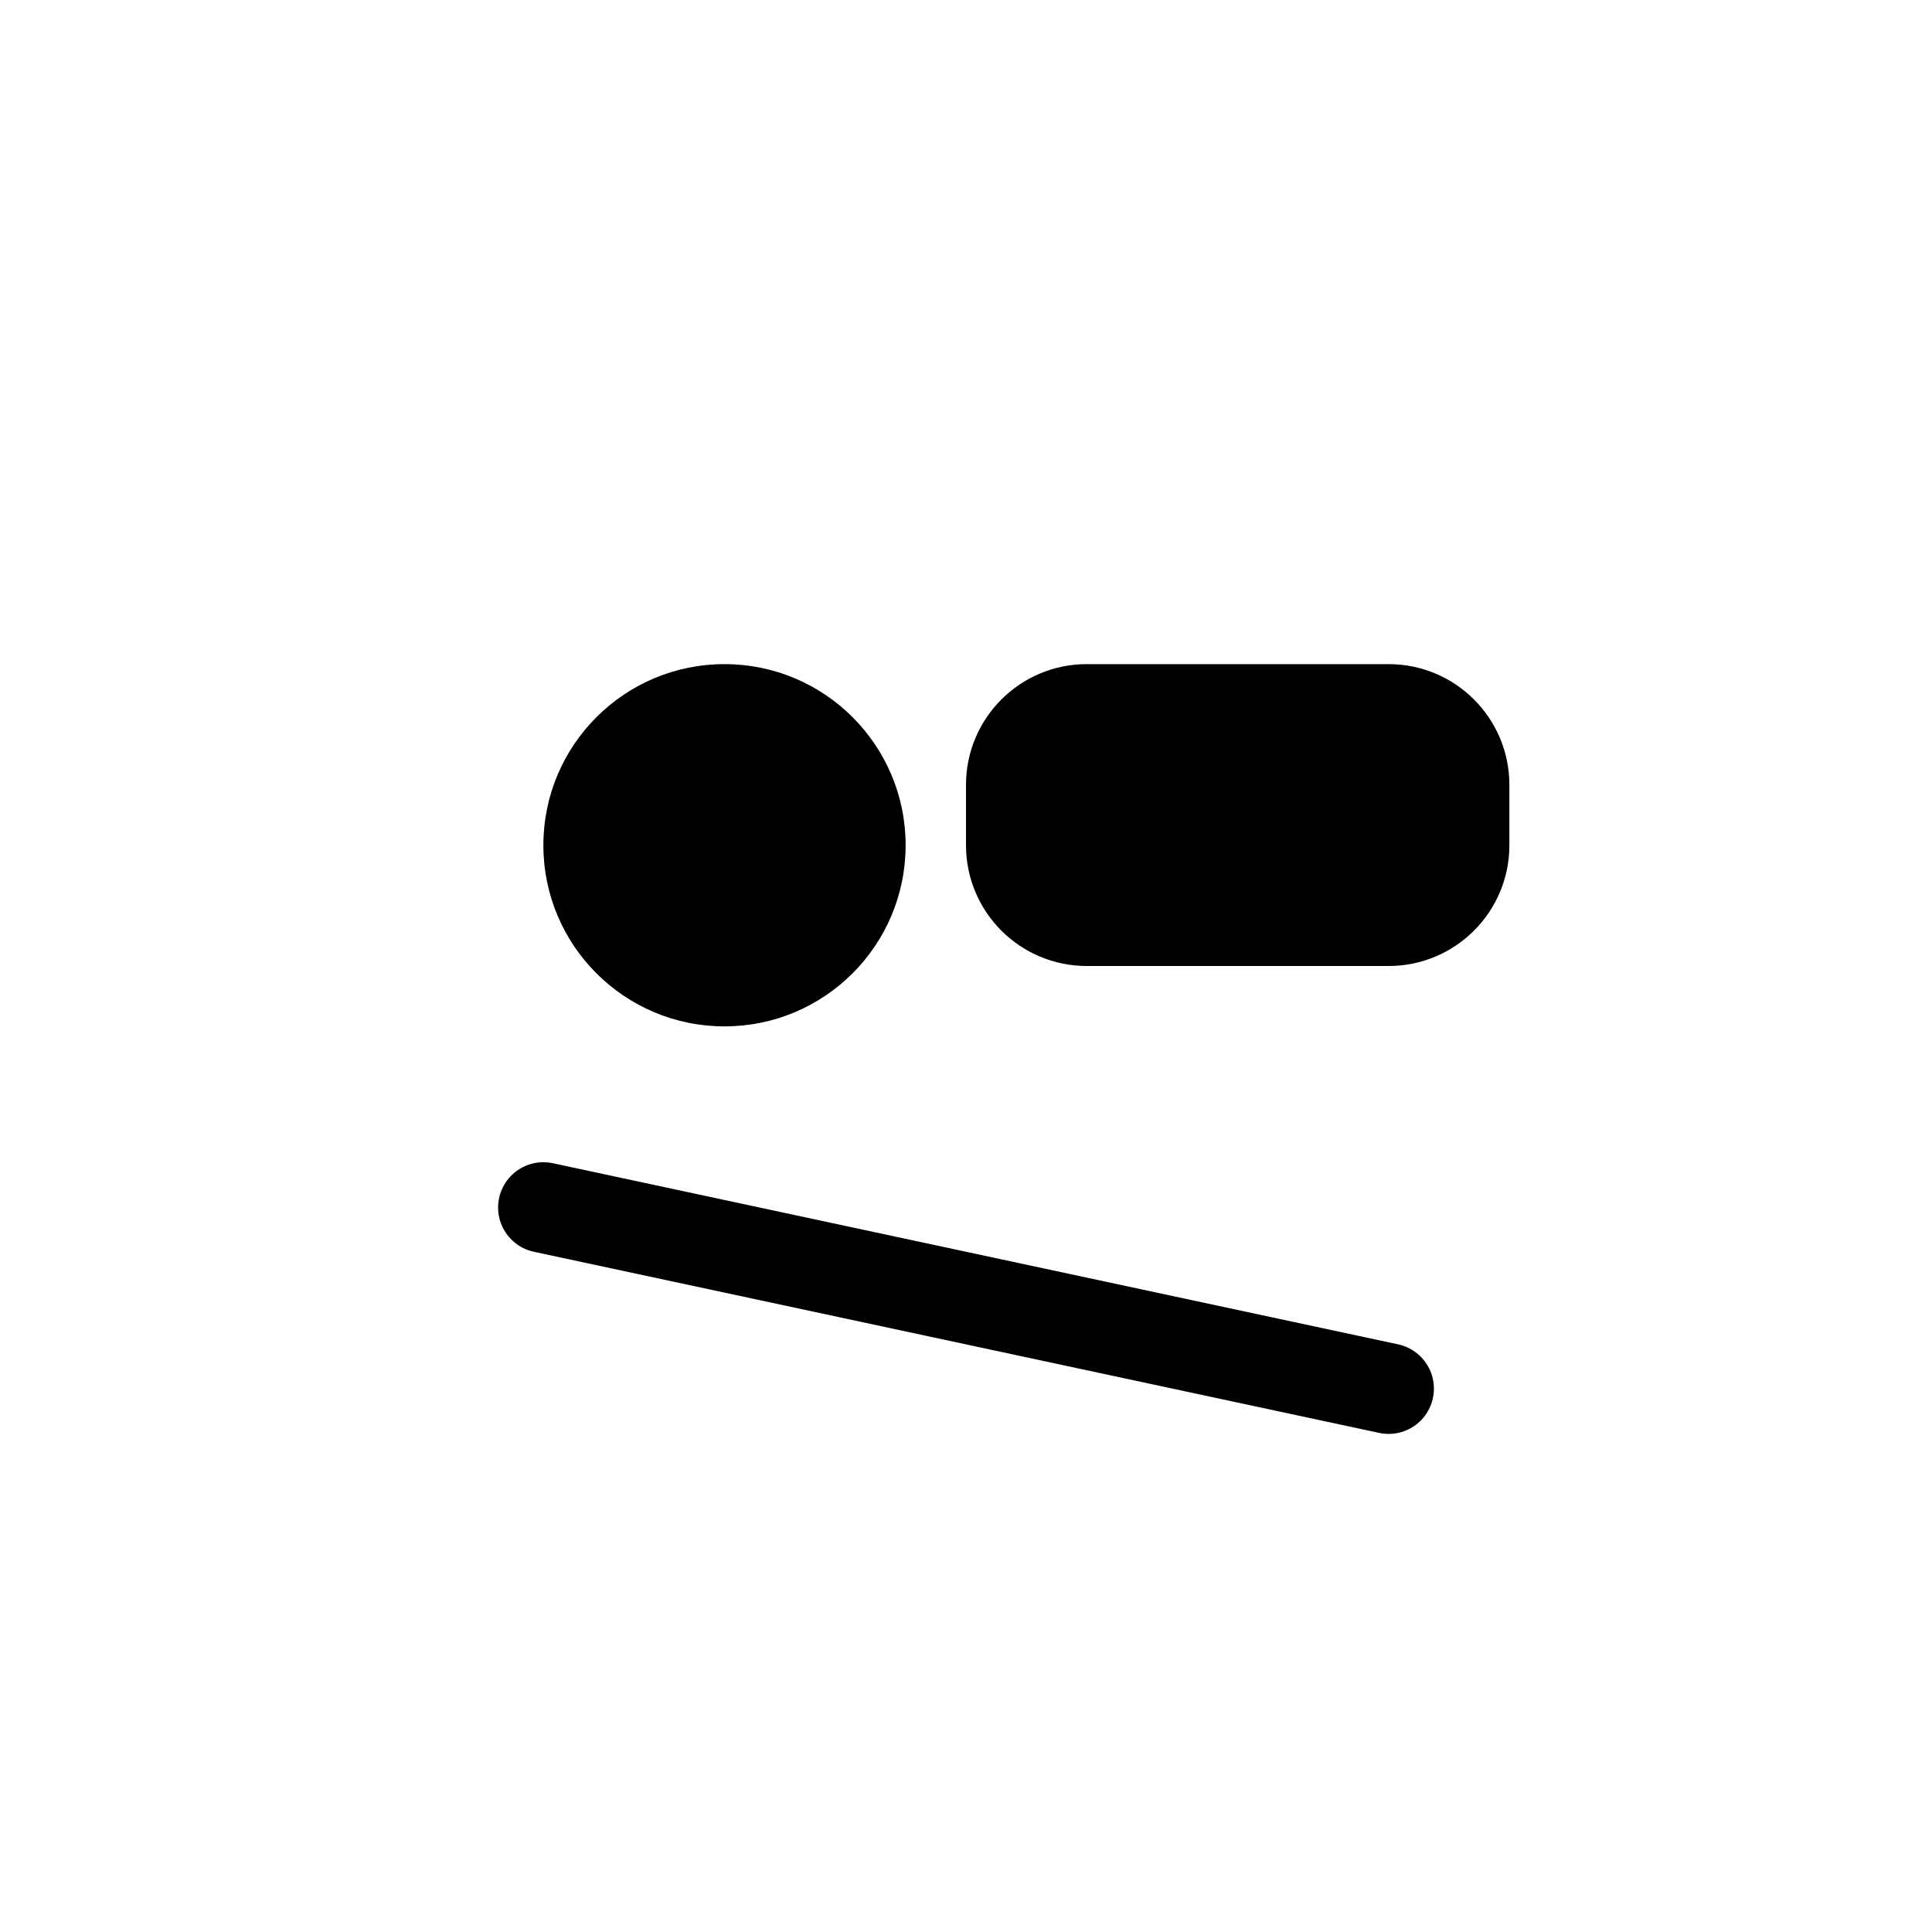
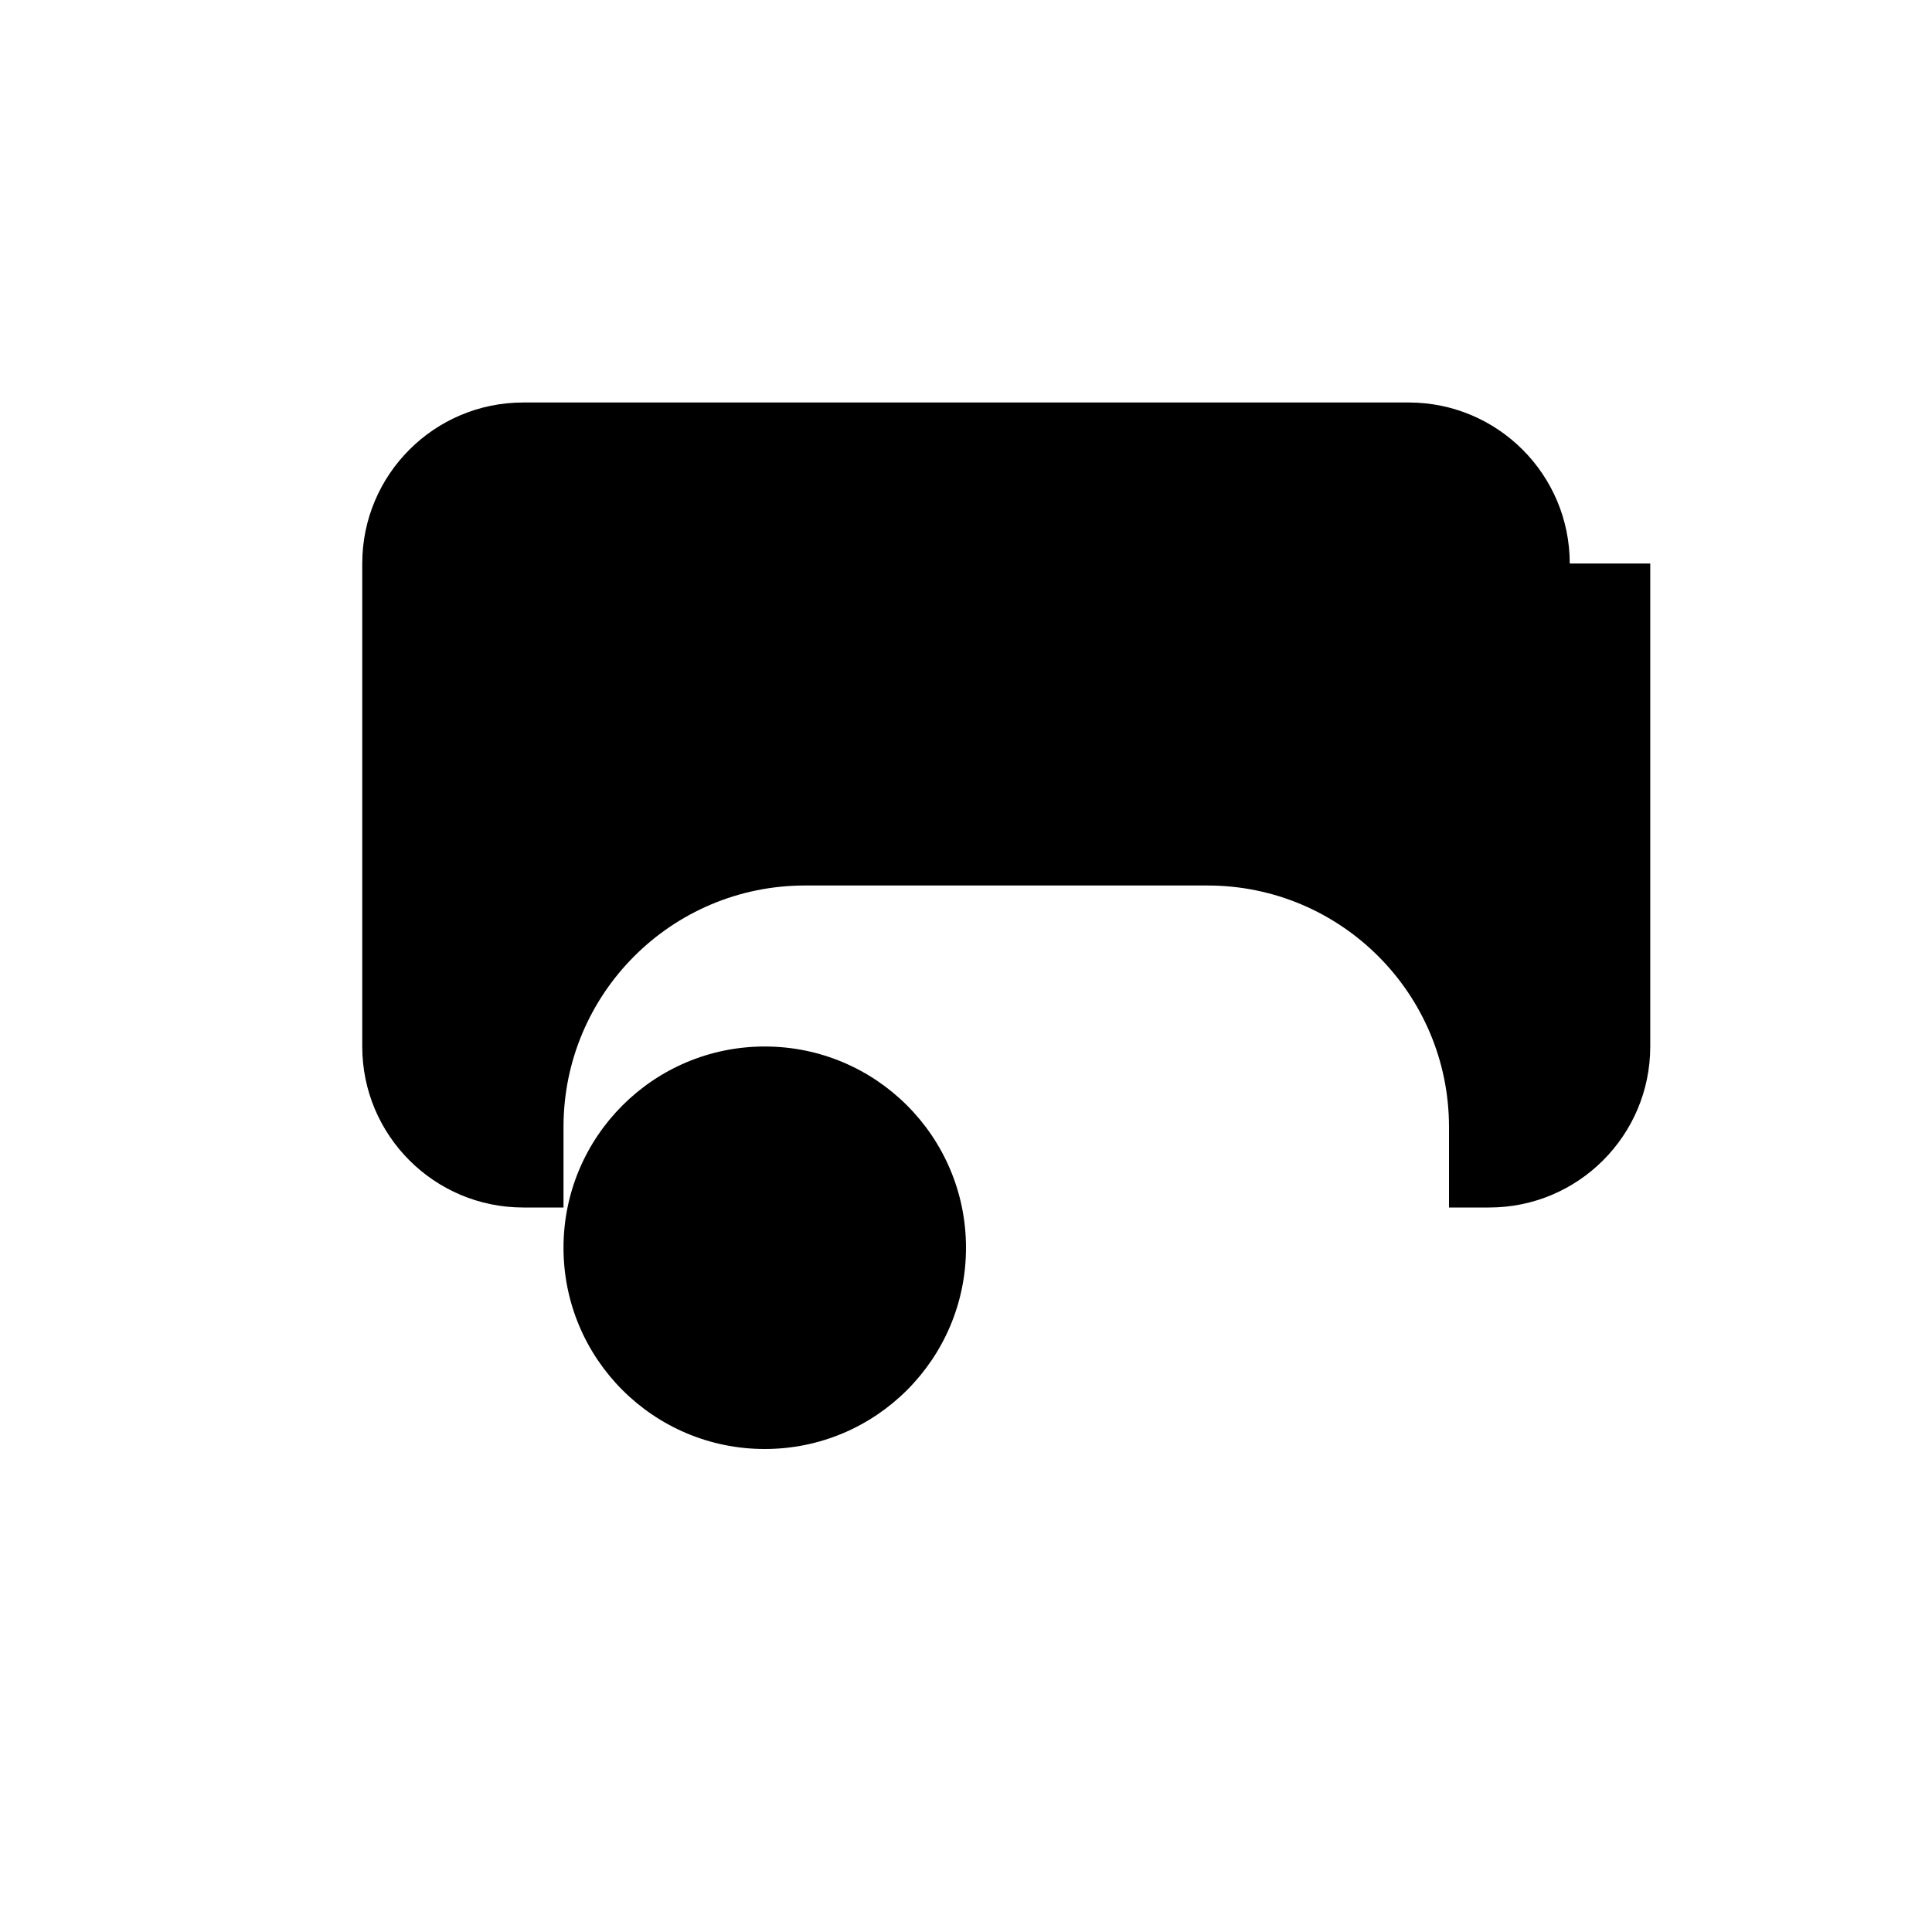
- <svg xmlns="http://www.w3.org/2000/svg" viewBox="0 0 64 64">
-   <circle cx="24" cy="28" r="6" fill="currentColor" />
-   <rect x="32" y="22" width="18" height="10" rx="4" ry="4" fill="currentColor" />
-   <line x1="18" y1="40" x2="46" y2="46" stroke="currentColor" stroke-width="3" stroke-linecap="round" />
+ <svg xmlns="http://www.w3.org/2000/svg" viewBox="0 0 24 24">
+   <path fill="currentColor" d="M9.5 13a2.5 2.5 0 1 0 2.5 2.5A2.5 2.5 0 0 0 9.5 13zm10-6a2 2 0 0 0-2-2H6.5a2 2 0 0 0-2 2v6a2 2 0 0 0 2 2h.5v-1a3 3 0 0 1 3-3h5a3 3 0 0 1 3 3v1h.5a2 2 0 0 0 2-2V7z" />
</svg>
